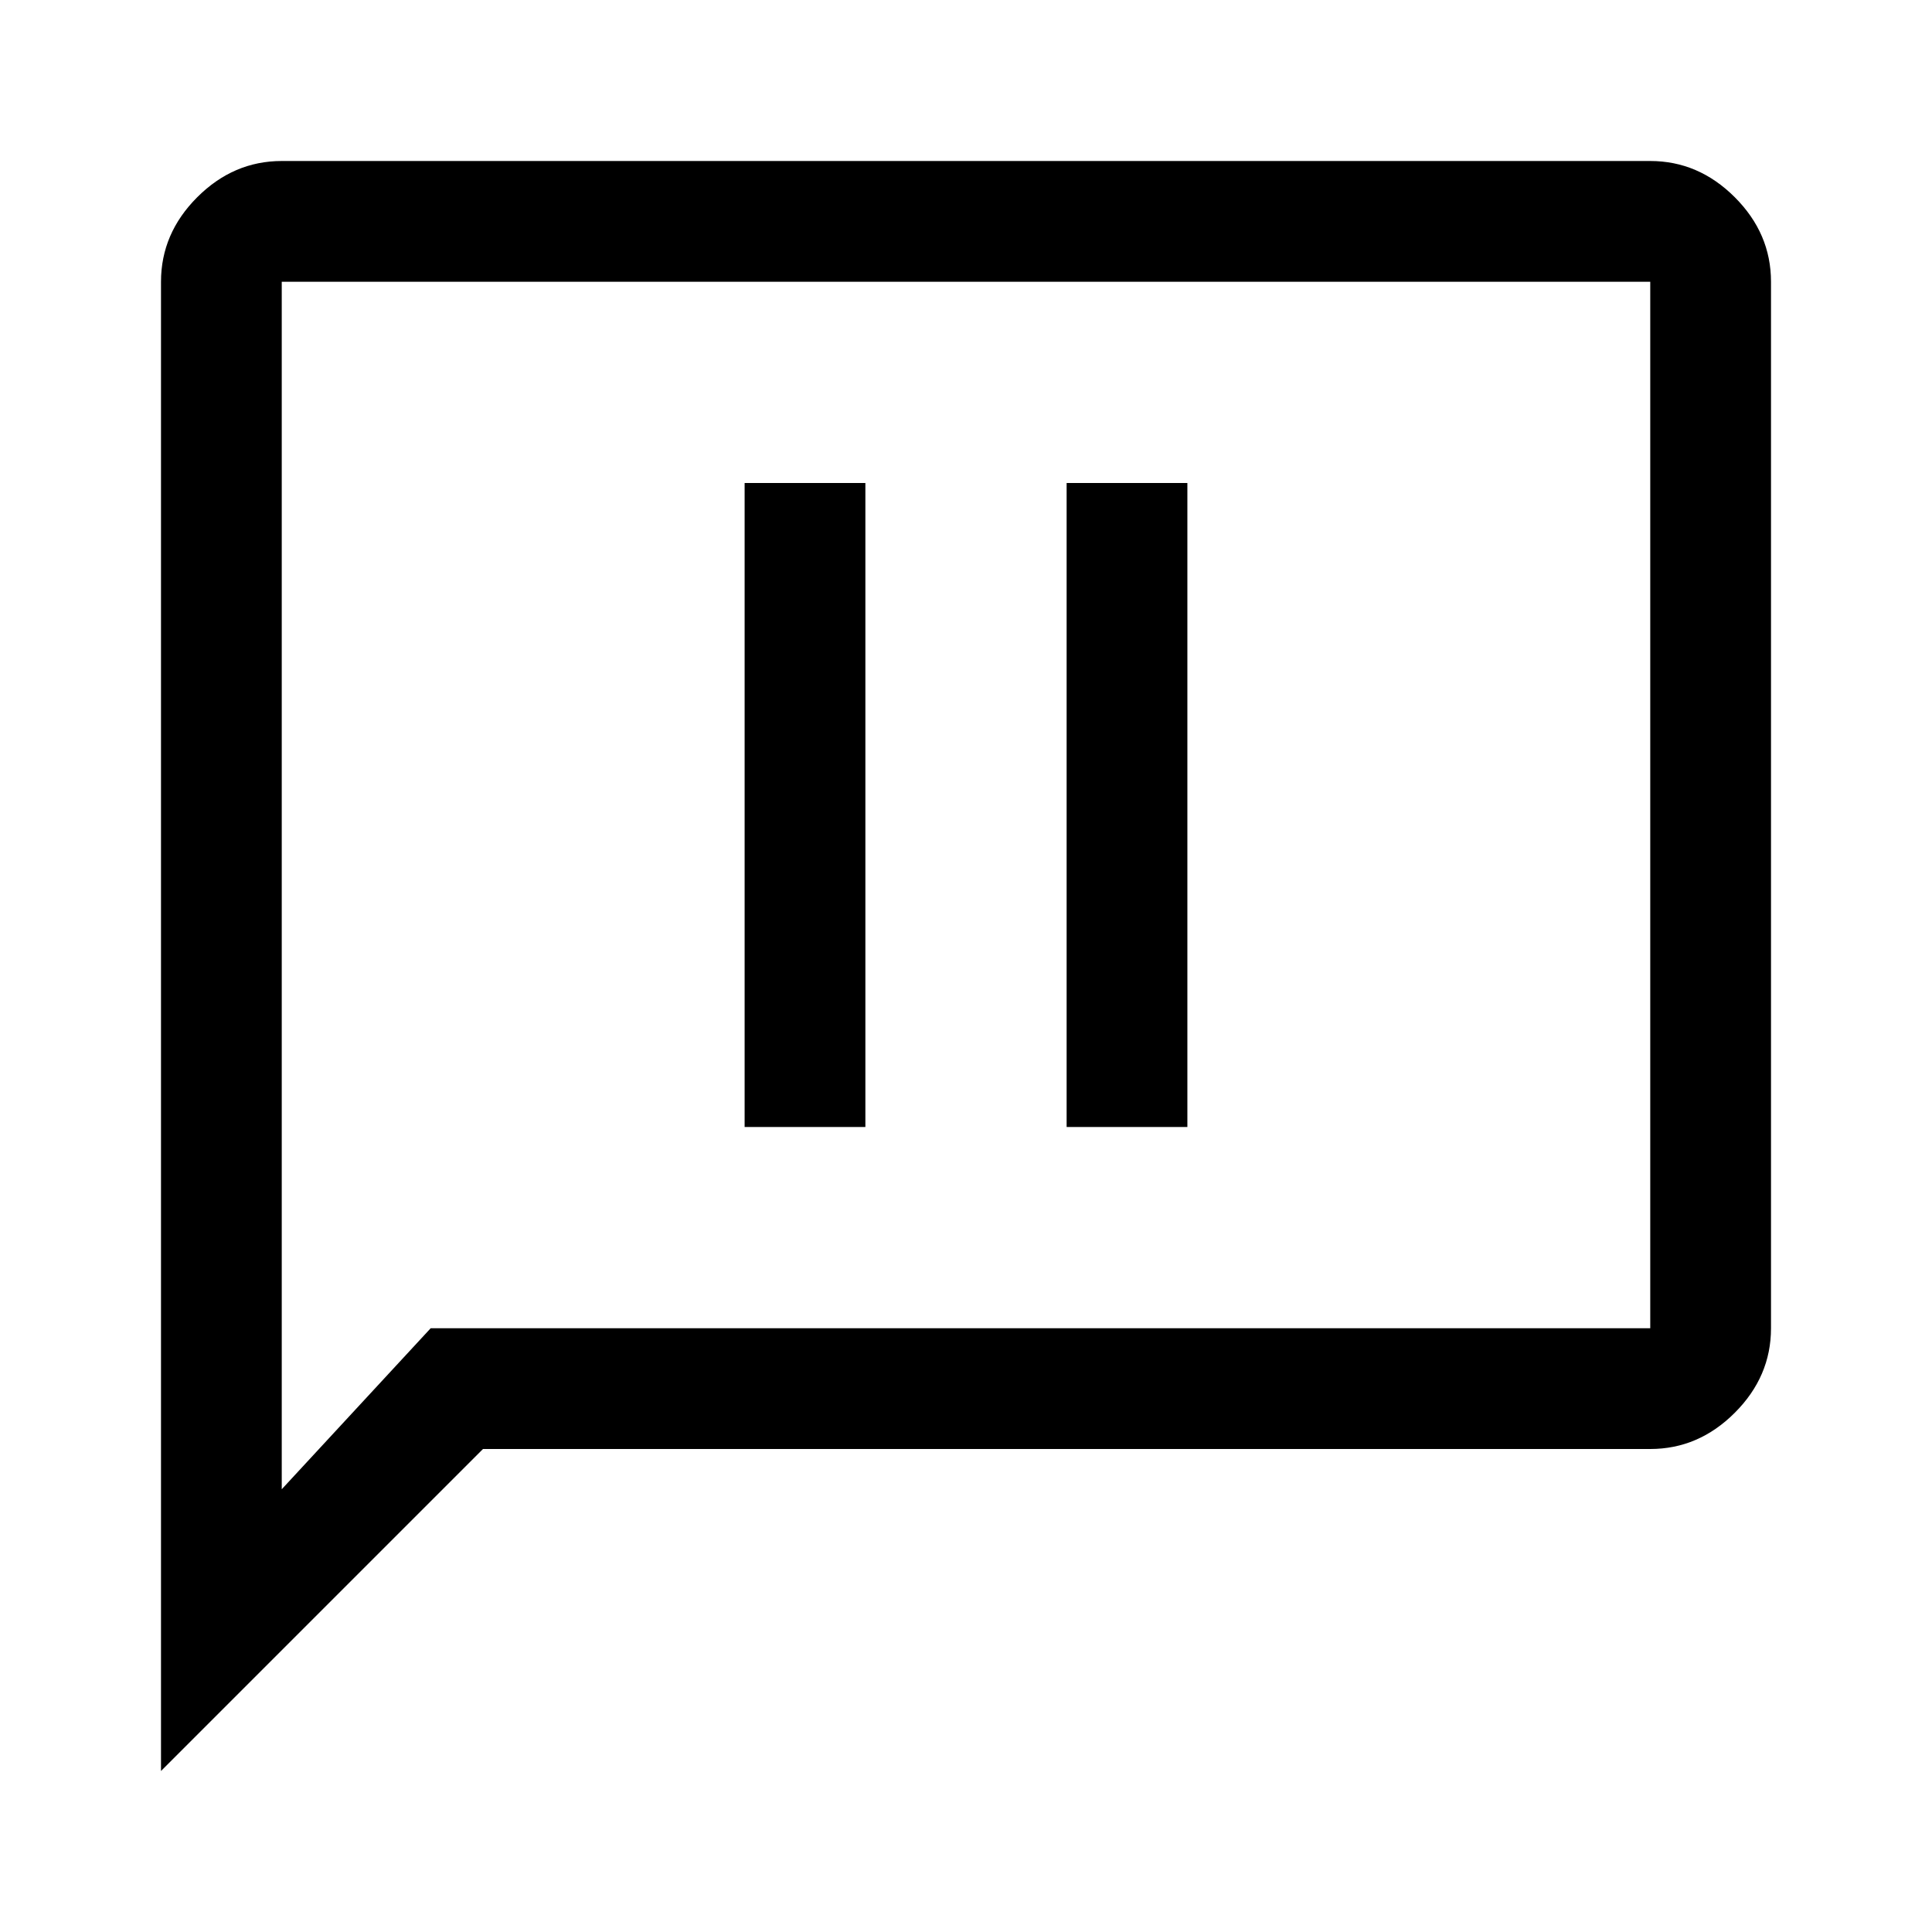
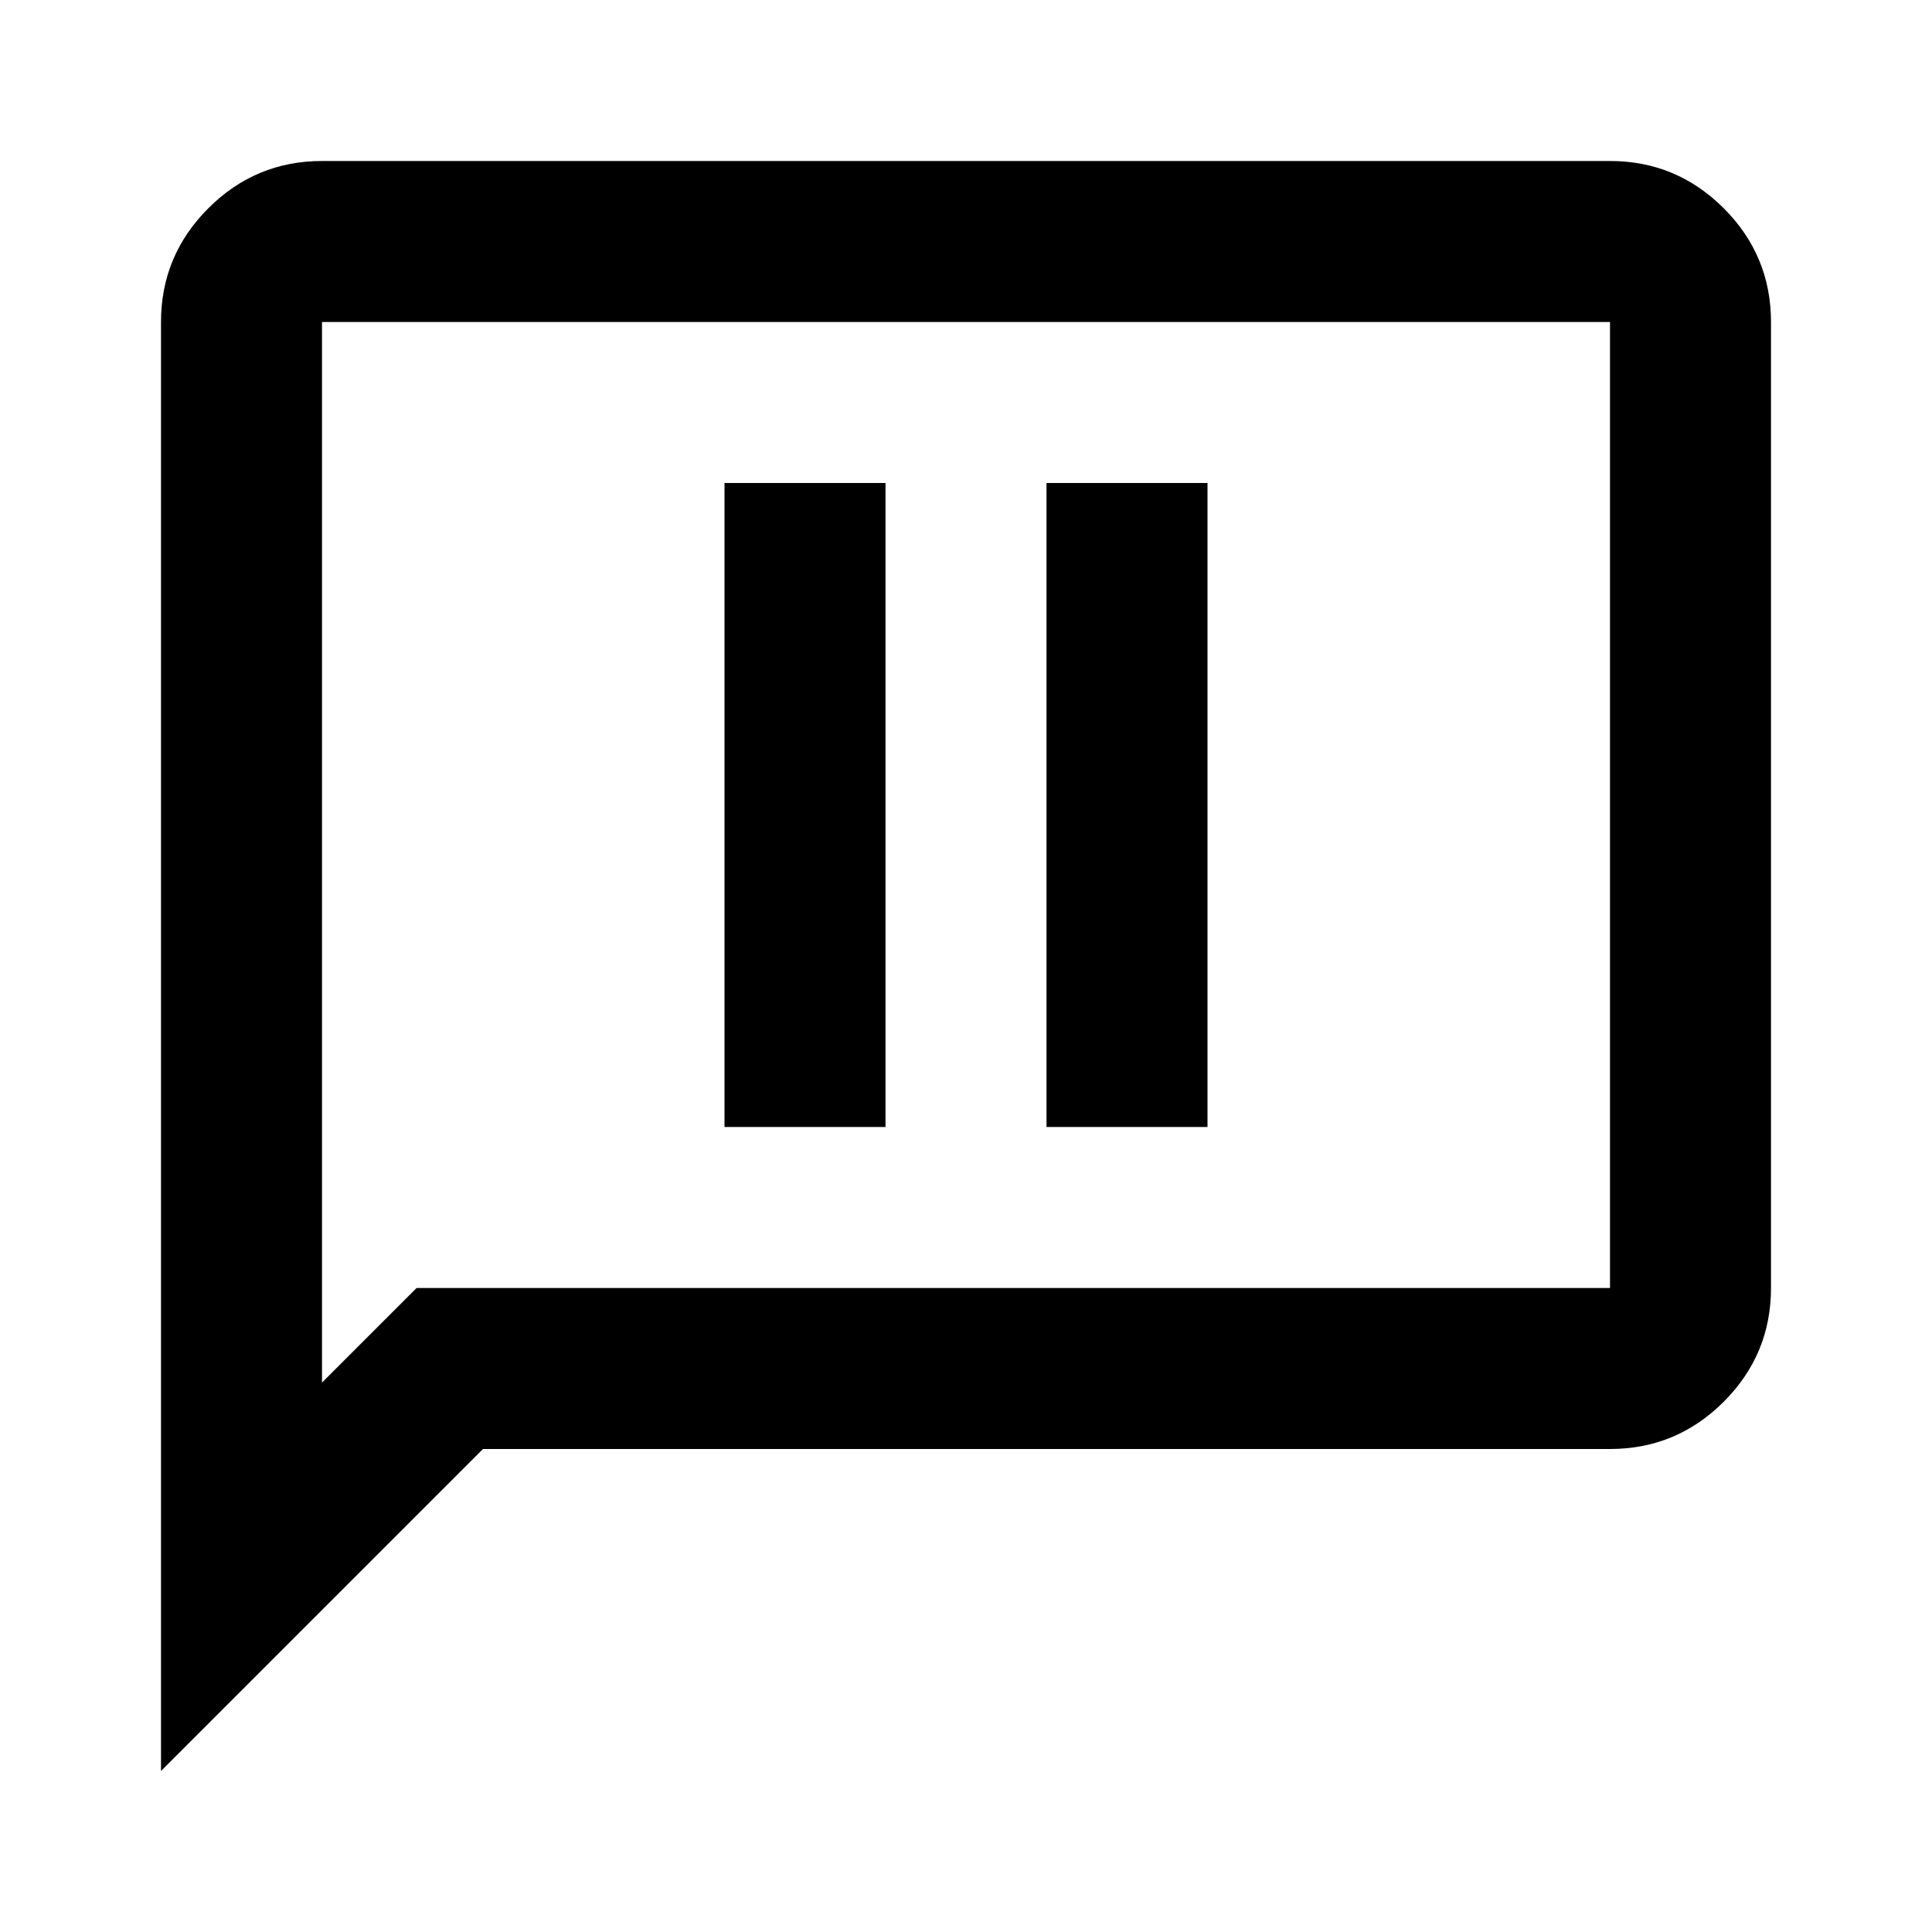
- <svg xmlns="http://www.w3.org/2000/svg" height="48" viewBox="0 -960 960 960" width="48">
-   <path d="M370-400h60v-320h-60v320Zm160 0h60v-320h-60v320ZM80-80v-740q0-24 18-42t42-18h680q24 0 42 18t18 42v520q0 24-18 42t-42 18H240L80-80Zm134-220h606v-520H140v600l74-80Zm-74 0v-520 520Z" />
+ <svg xmlns="http://www.w3.org/2000/svg" height="24" width="24">
+   <path d="M9 14h2V6H9Zm4 0h2V6h-2ZM2 22V4q0-.825.588-1.413Q3.175 2 4 2h16q.825 0 1.413.587Q22 3.175 22 4v12q0 .825-.587 1.413Q20.825 18 20 18H6Zm2-4.825L5.175 16H20V4H4ZM4 4v13.175Z" />
</svg>
